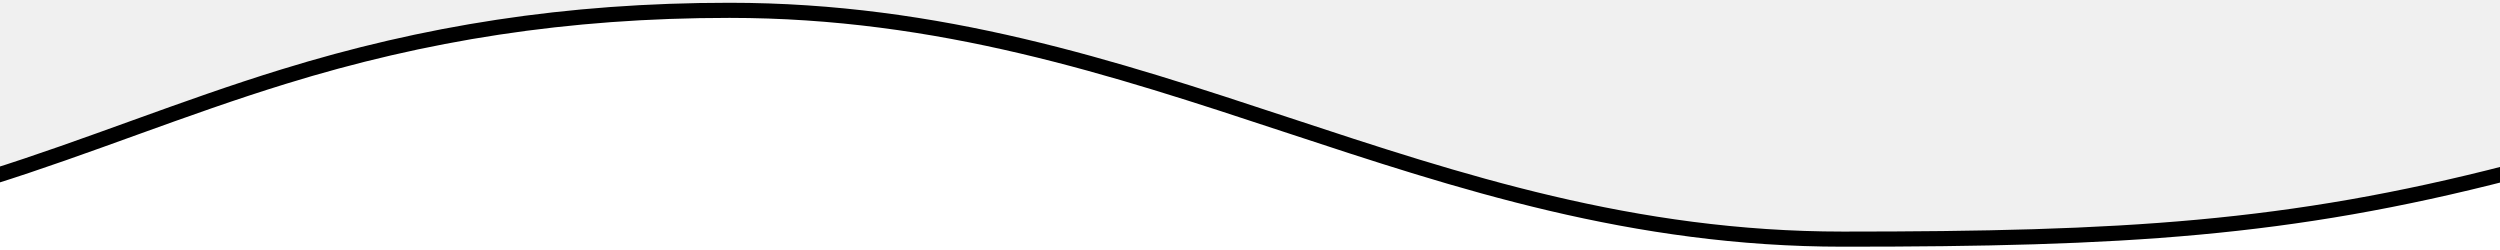
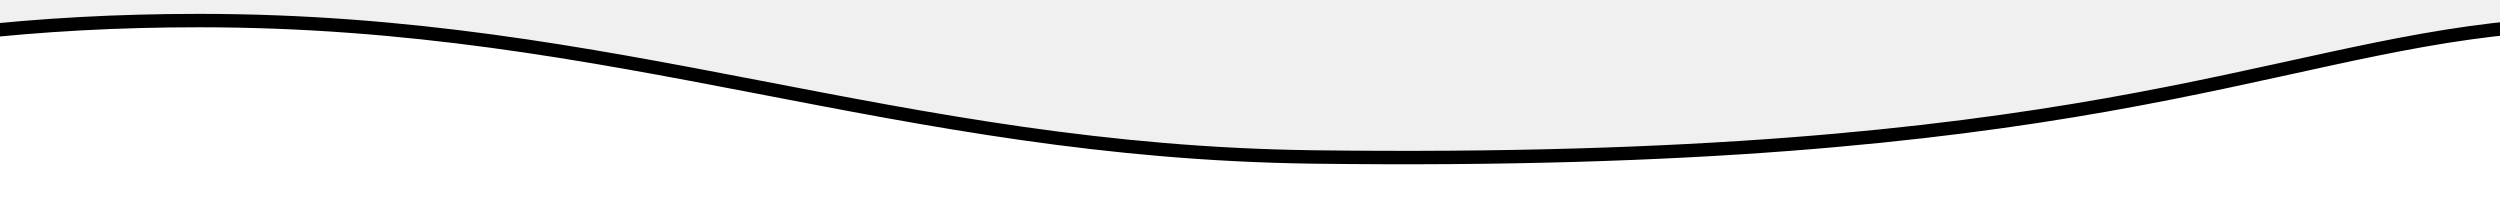
- <svg xmlns="http://www.w3.org/2000/svg" version="1.1" id="圖層_1" x="0px" y="0px" viewBox="0 0 992.1 99.2" style="enable-background:new 0 0 992.1 99.2;" xml:space="preserve">
+ <svg xmlns="http://www.w3.org/2000/svg" version="1.1" id="圖層_1" x="0px" y="0px" viewBox="0 0 1118 99" style="enable-background:new 0 0 1118 99;" xml:space="preserve">
  <style type="text/css">
	.st0{fill:#FFFFFF;stroke:#000000;stroke-width:6;stroke-miterlimit:10;}
+ 	.st1{display:none;fill:#FFFFFF;stroke:#000000;stroke-width:6;stroke-miterlimit:10;}
</style>
-   <path id="wave-bottom-white_00000088101661026219745870000012550304408317241000_" class="st0" d="M-3.7,70.4  c38.3-12,76.6-27.8,116.3-40c55.7-17.2,112-26.3,176.9-26.3c166.9,0,275.2,90.8,441.9,90.8c111.1,0,176.5-3.8,264.5-26.5v48.4H-3.7  V70.4z" />
+   <path id="wave-bottom-white_00000088101661026219745870000012550304408317241000_" class="st0" d="M-241.2,64.4  c43.1-10,86.3-23.1,131-33.3C-47.4,16.8,16,9.2,89.1,9.2c188,0,311,58.6,498.7,61c342,4.4,424.2-47.2,538.2-58  c48.1-4.8,1.8,90.8,1.8,90.8h-1369L-241.2,64.4L-241.2,64.4z" />
+   <path id="wave-bottom-white_00000009581717048952922700000013037883927763470521_" class="st1" d="M-3,73.2  c43.1-10,86.3-23.1,131-33.3C190.7,25.6,254.2,18,327.3,18c188,0,310,75.6,497.8,75.6c125.1,0,198.8-3.2,297.9-22.1v40.3H-3V73.2z" />
</svg>
